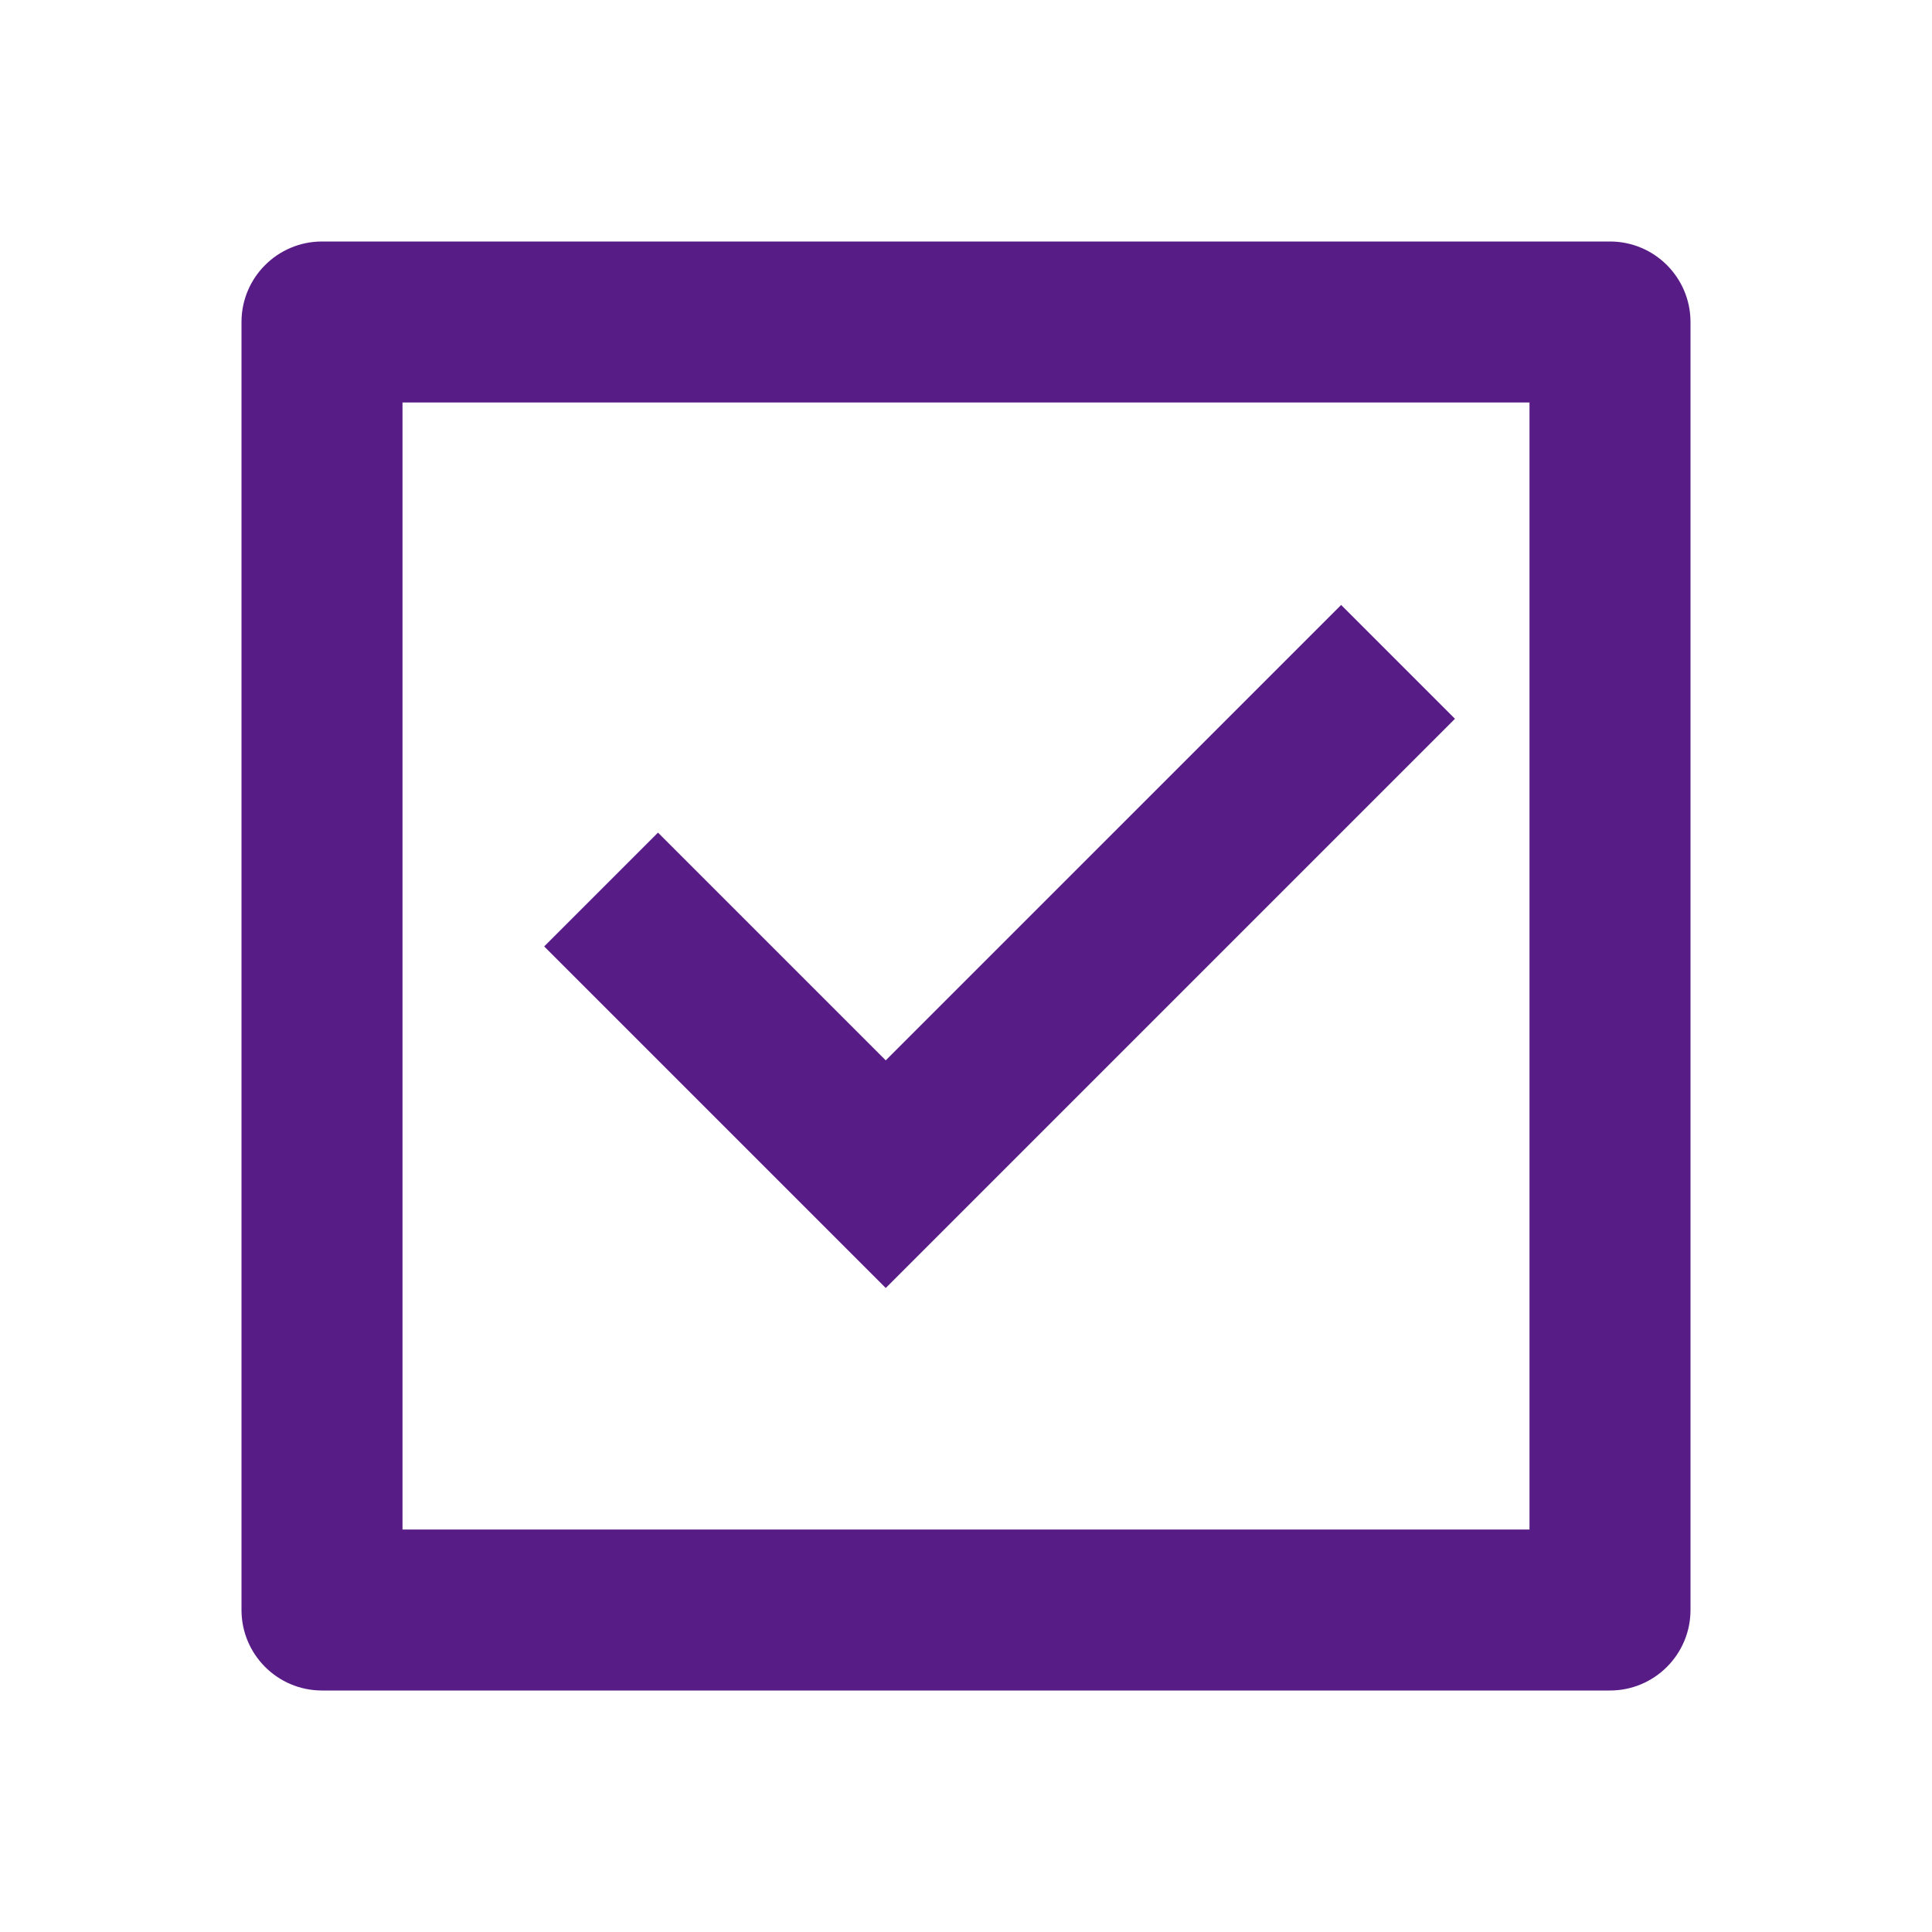
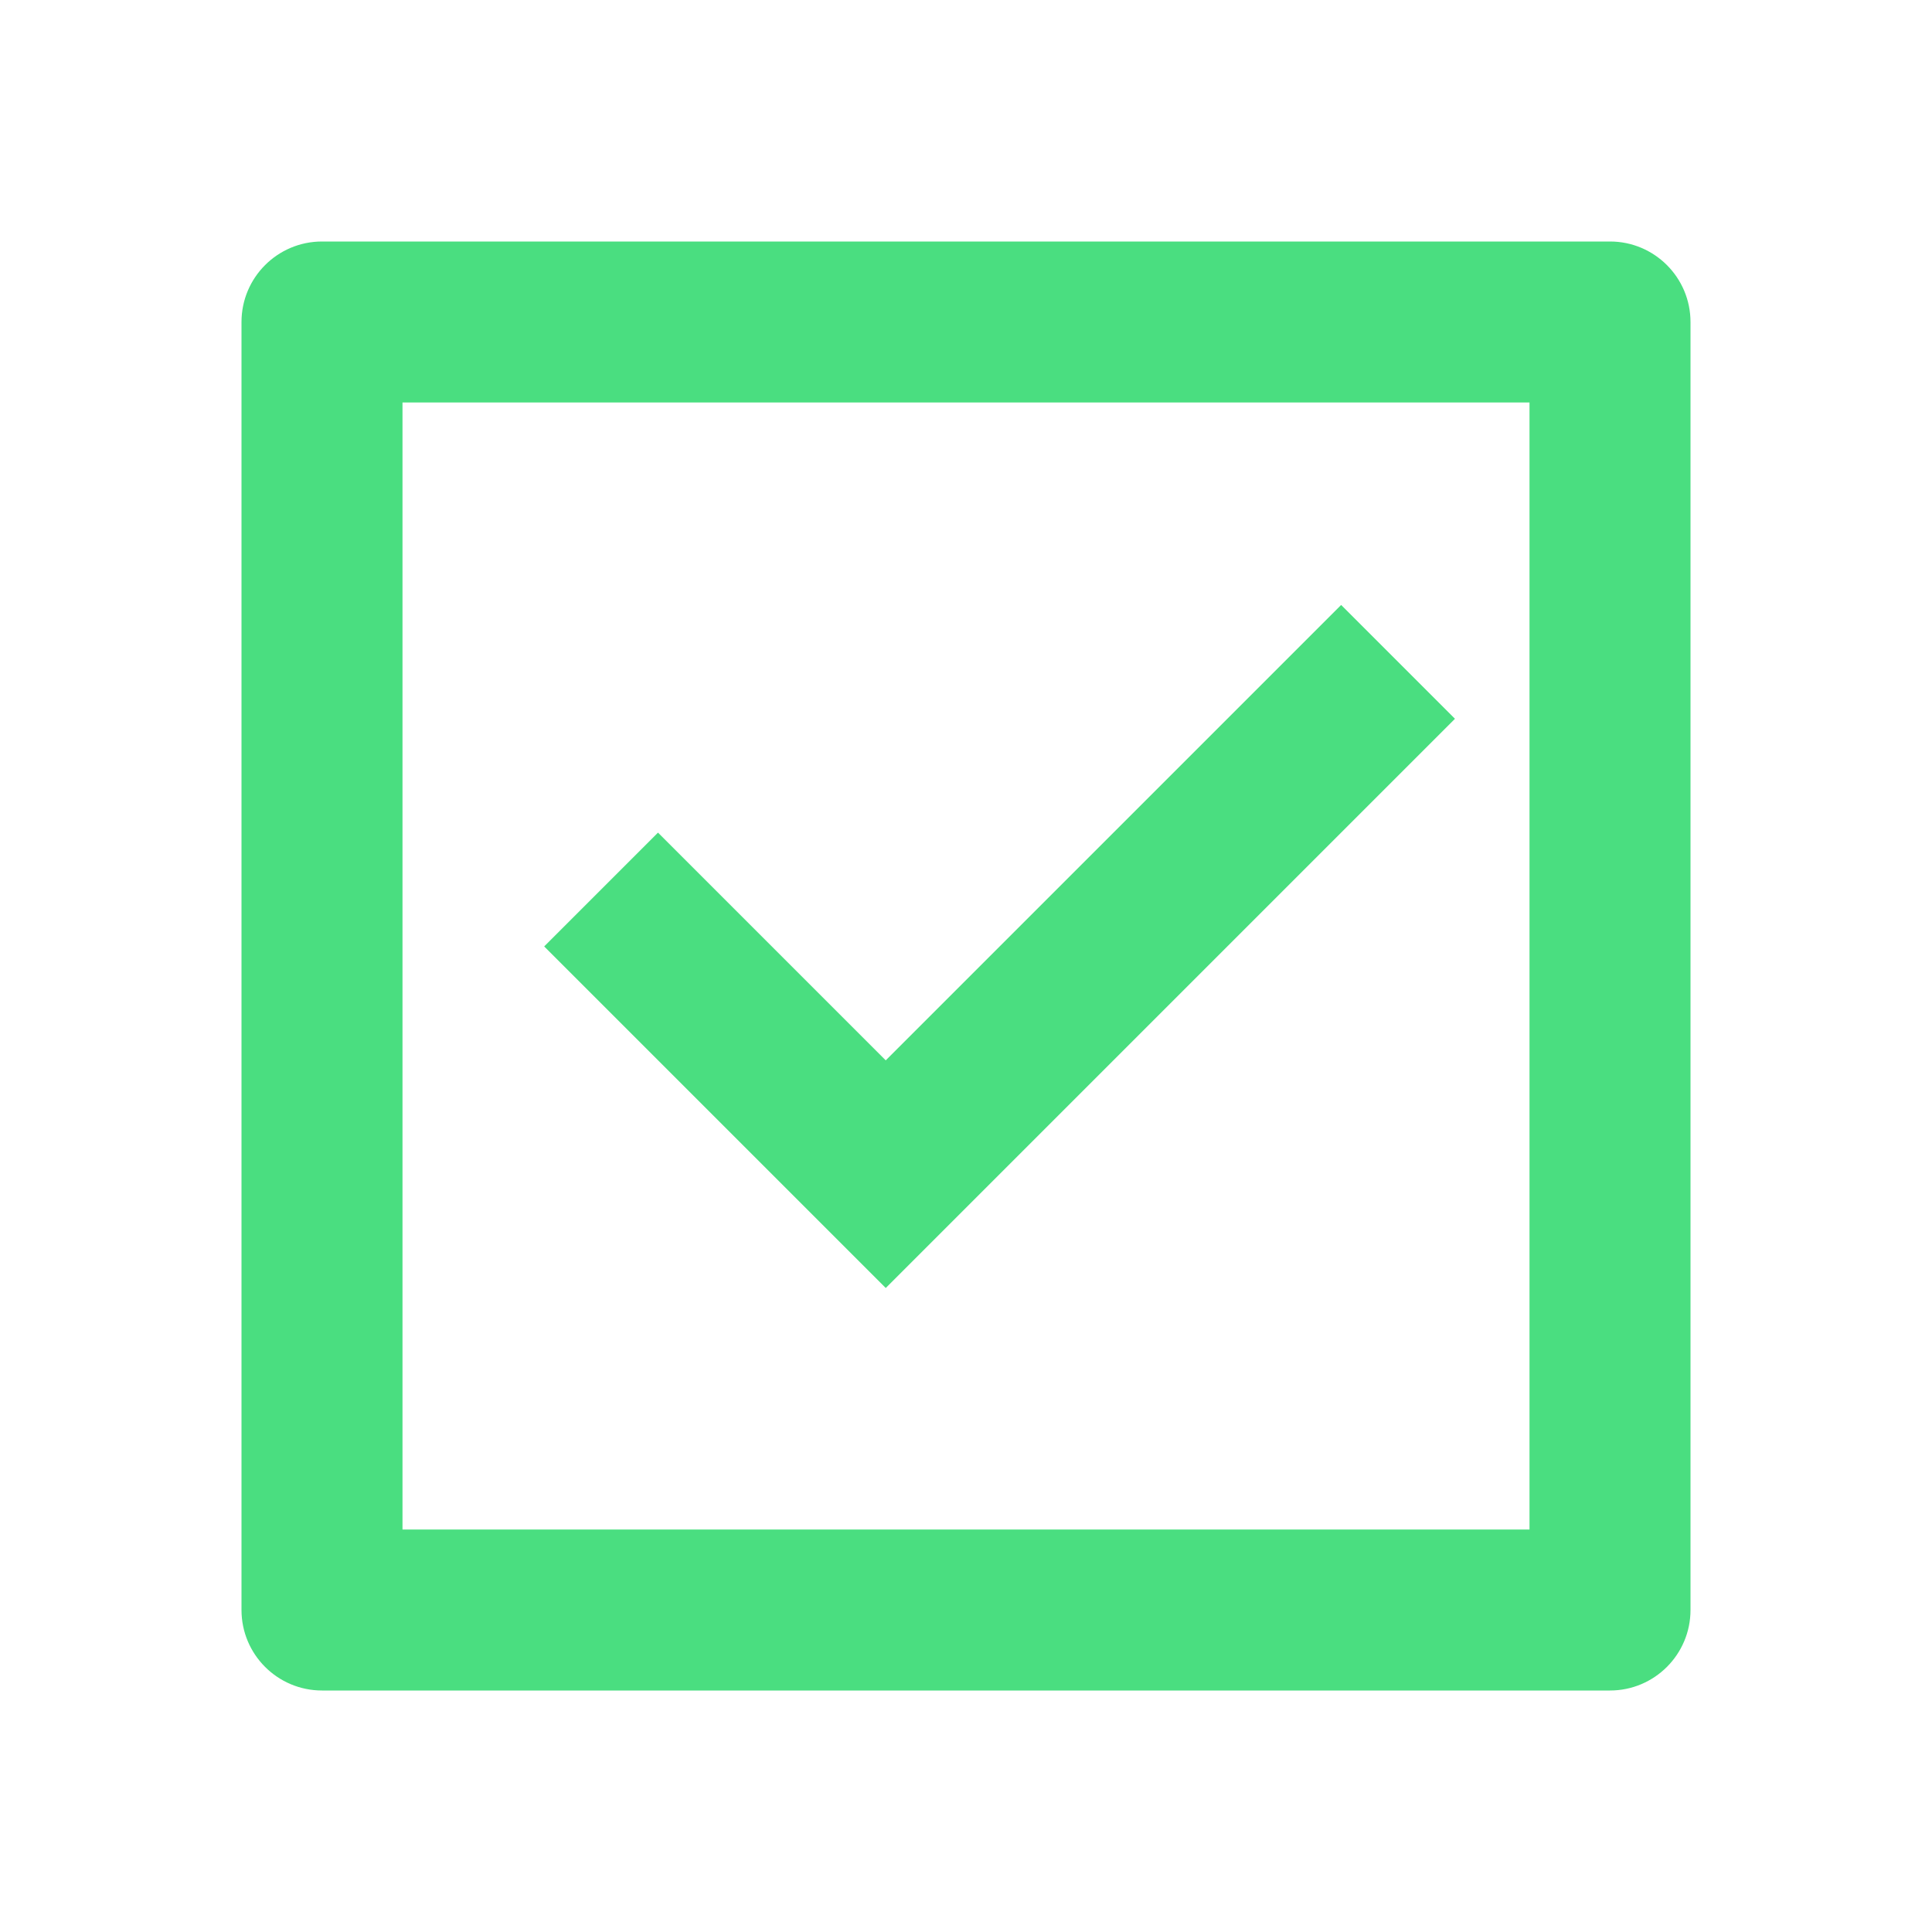
<svg xmlns="http://www.w3.org/2000/svg" viewBox="0 0 24 24">
-   <path d="M4 3H20C20.552 3 21 3.448 21 4V20C21 20.552 20.552 21 20 21H4C3.448 21 3 20.552 3 20V4C3 3.448 3.448 3 4 3ZM5 5V19H19V5H5ZM11.003 16L6.76 11.757L8.174 10.343L11.003 13.172L16.66 7.515L18.074 8.929L11.003 16Z" fill="rgba(88,28,135,1)" />
+   <path d="M4 3H20C20.552 3 21 3.448 21 4V20C21 20.552 20.552 21 20 21H4C3.448 21 3 20.552 3 20V4C3 3.448 3.448 3 4 3ZM5 5V19H19V5H5ZM11.003 16L6.76 11.757L8.174 10.343L11.003 13.172L16.66 7.515L18.074 8.929L11.003 16Z" fill="rgba(74,222,128,1)" />
</svg>
